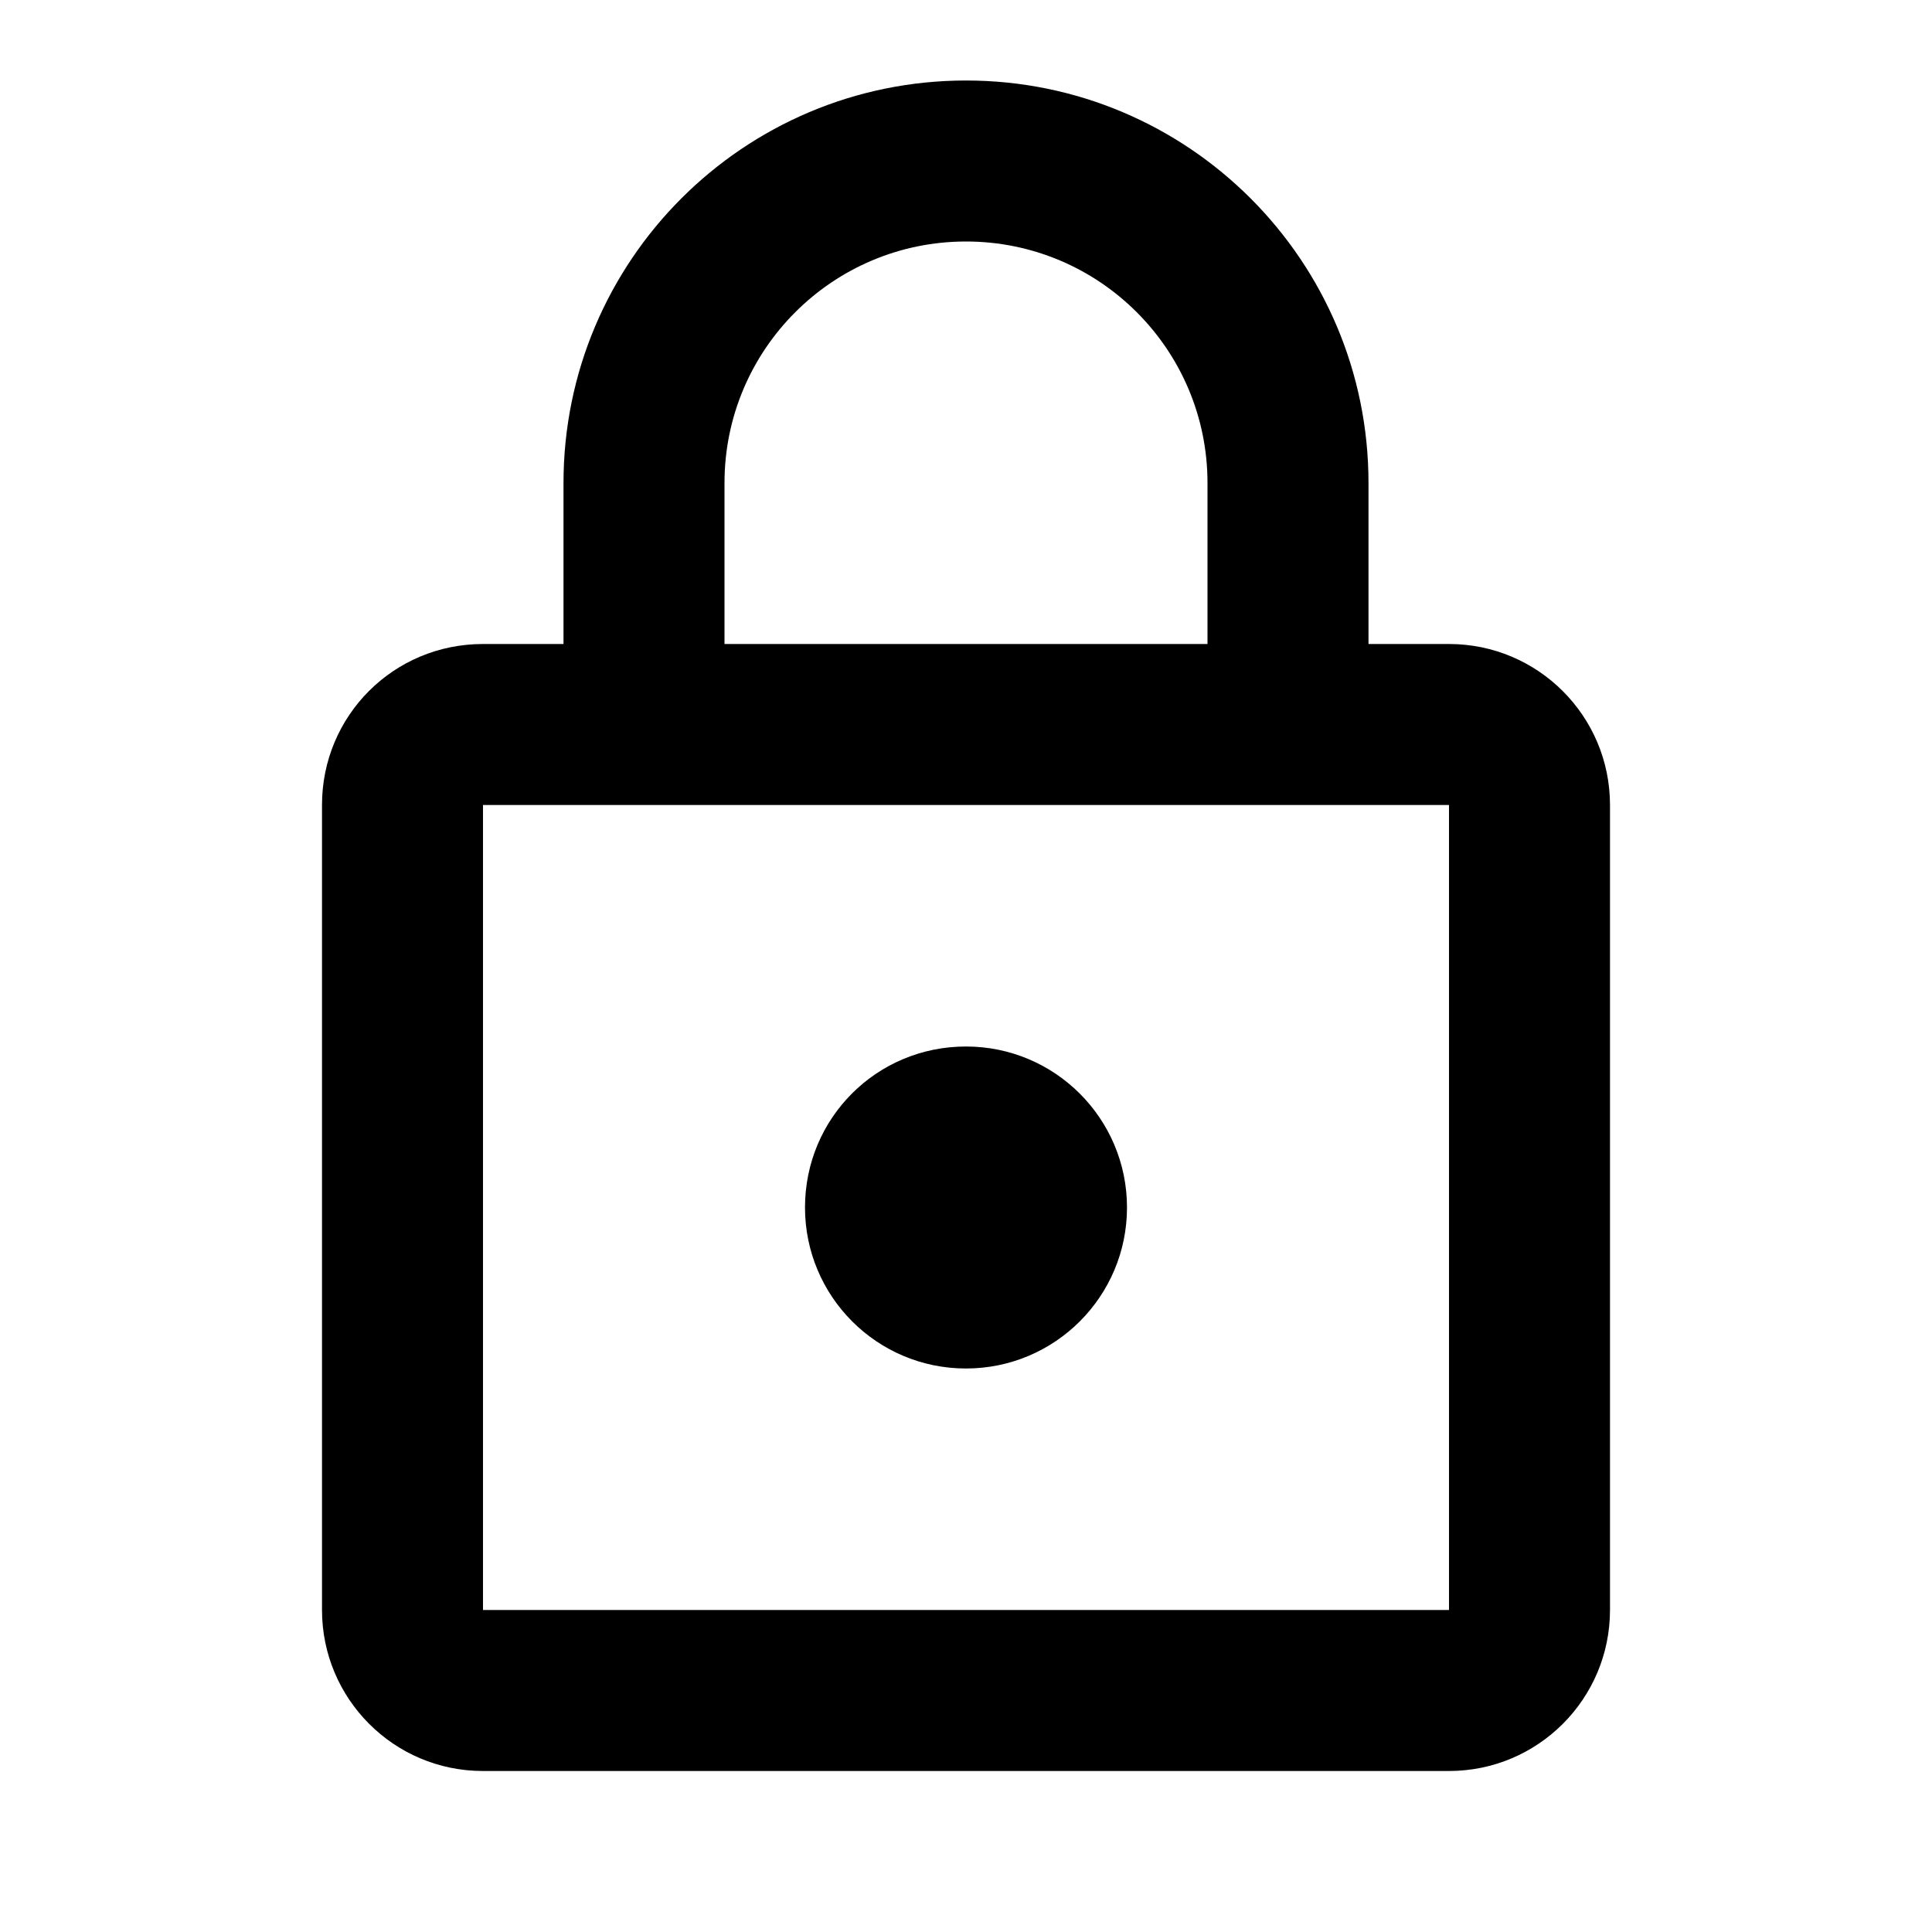
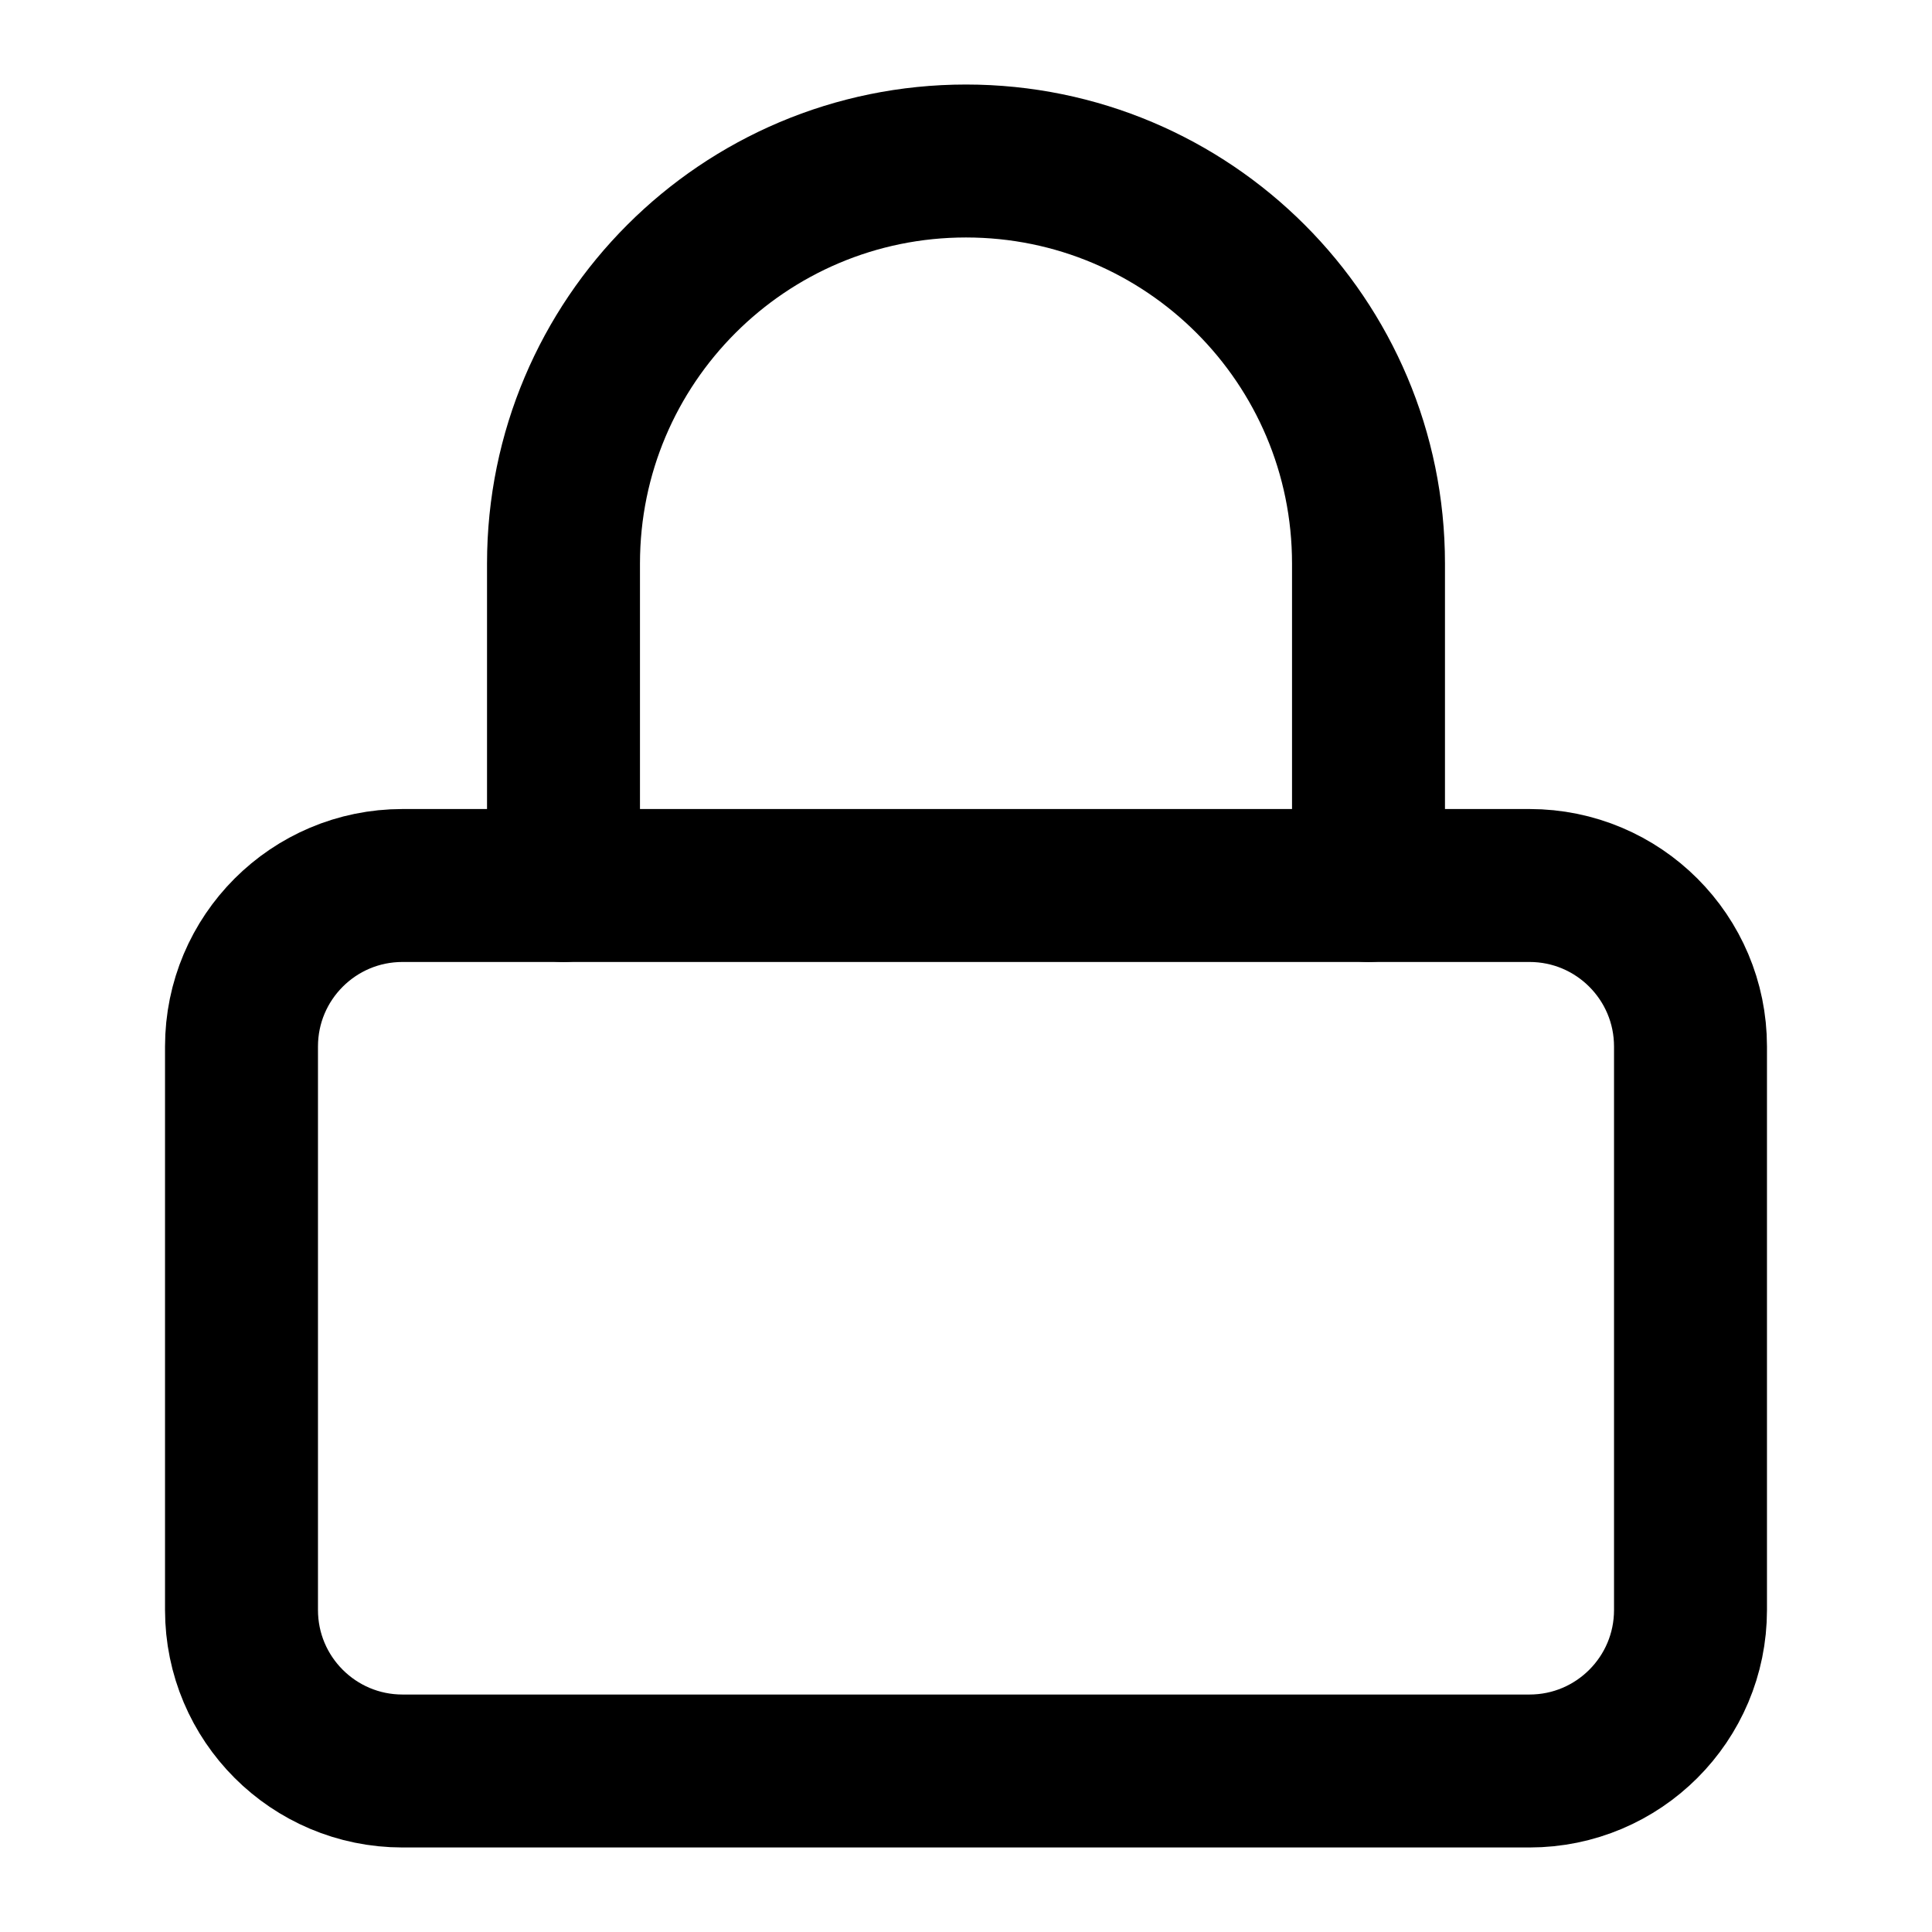
- <svg xmlns="http://www.w3.org/2000/svg" id="mdi-lock-outline" viewBox="0 0 24 24">
-   <path d="M12,17C10.89,17 10,16.1 10,15C10,13.89 10.89,13 12,13A2,2 0 0,1 14,15A2,2 0 0,1 12,17M18,20V10H6V20H18M18,8A2,2 0 0,1 20,10V20A2,2 0 0,1 18,22H6C4.89,22 4,21.1 4,20V10C4,8.89 4.89,8 6,8H7V6A5,5 0 0,1 12,1A5,5 0 0,1 17,6V8H18M12,3A3,3 0 0,0 9,6V8H15V6A3,3 0 0,0 12,3Z" />
+ <svg xmlns="http://www.w3.org/2000/svg" viewBox="0 0 24 24" fill="none" stroke="currentColor" stroke-width="1.9" stroke-linecap="round" stroke-linejoin="round">
+   <rect width="18" height="11" x="3" y="11" rx="2" ry="2" />
+   <path d="M7 11V7a5 5 0 0 1 10 0v4" />
</svg>
